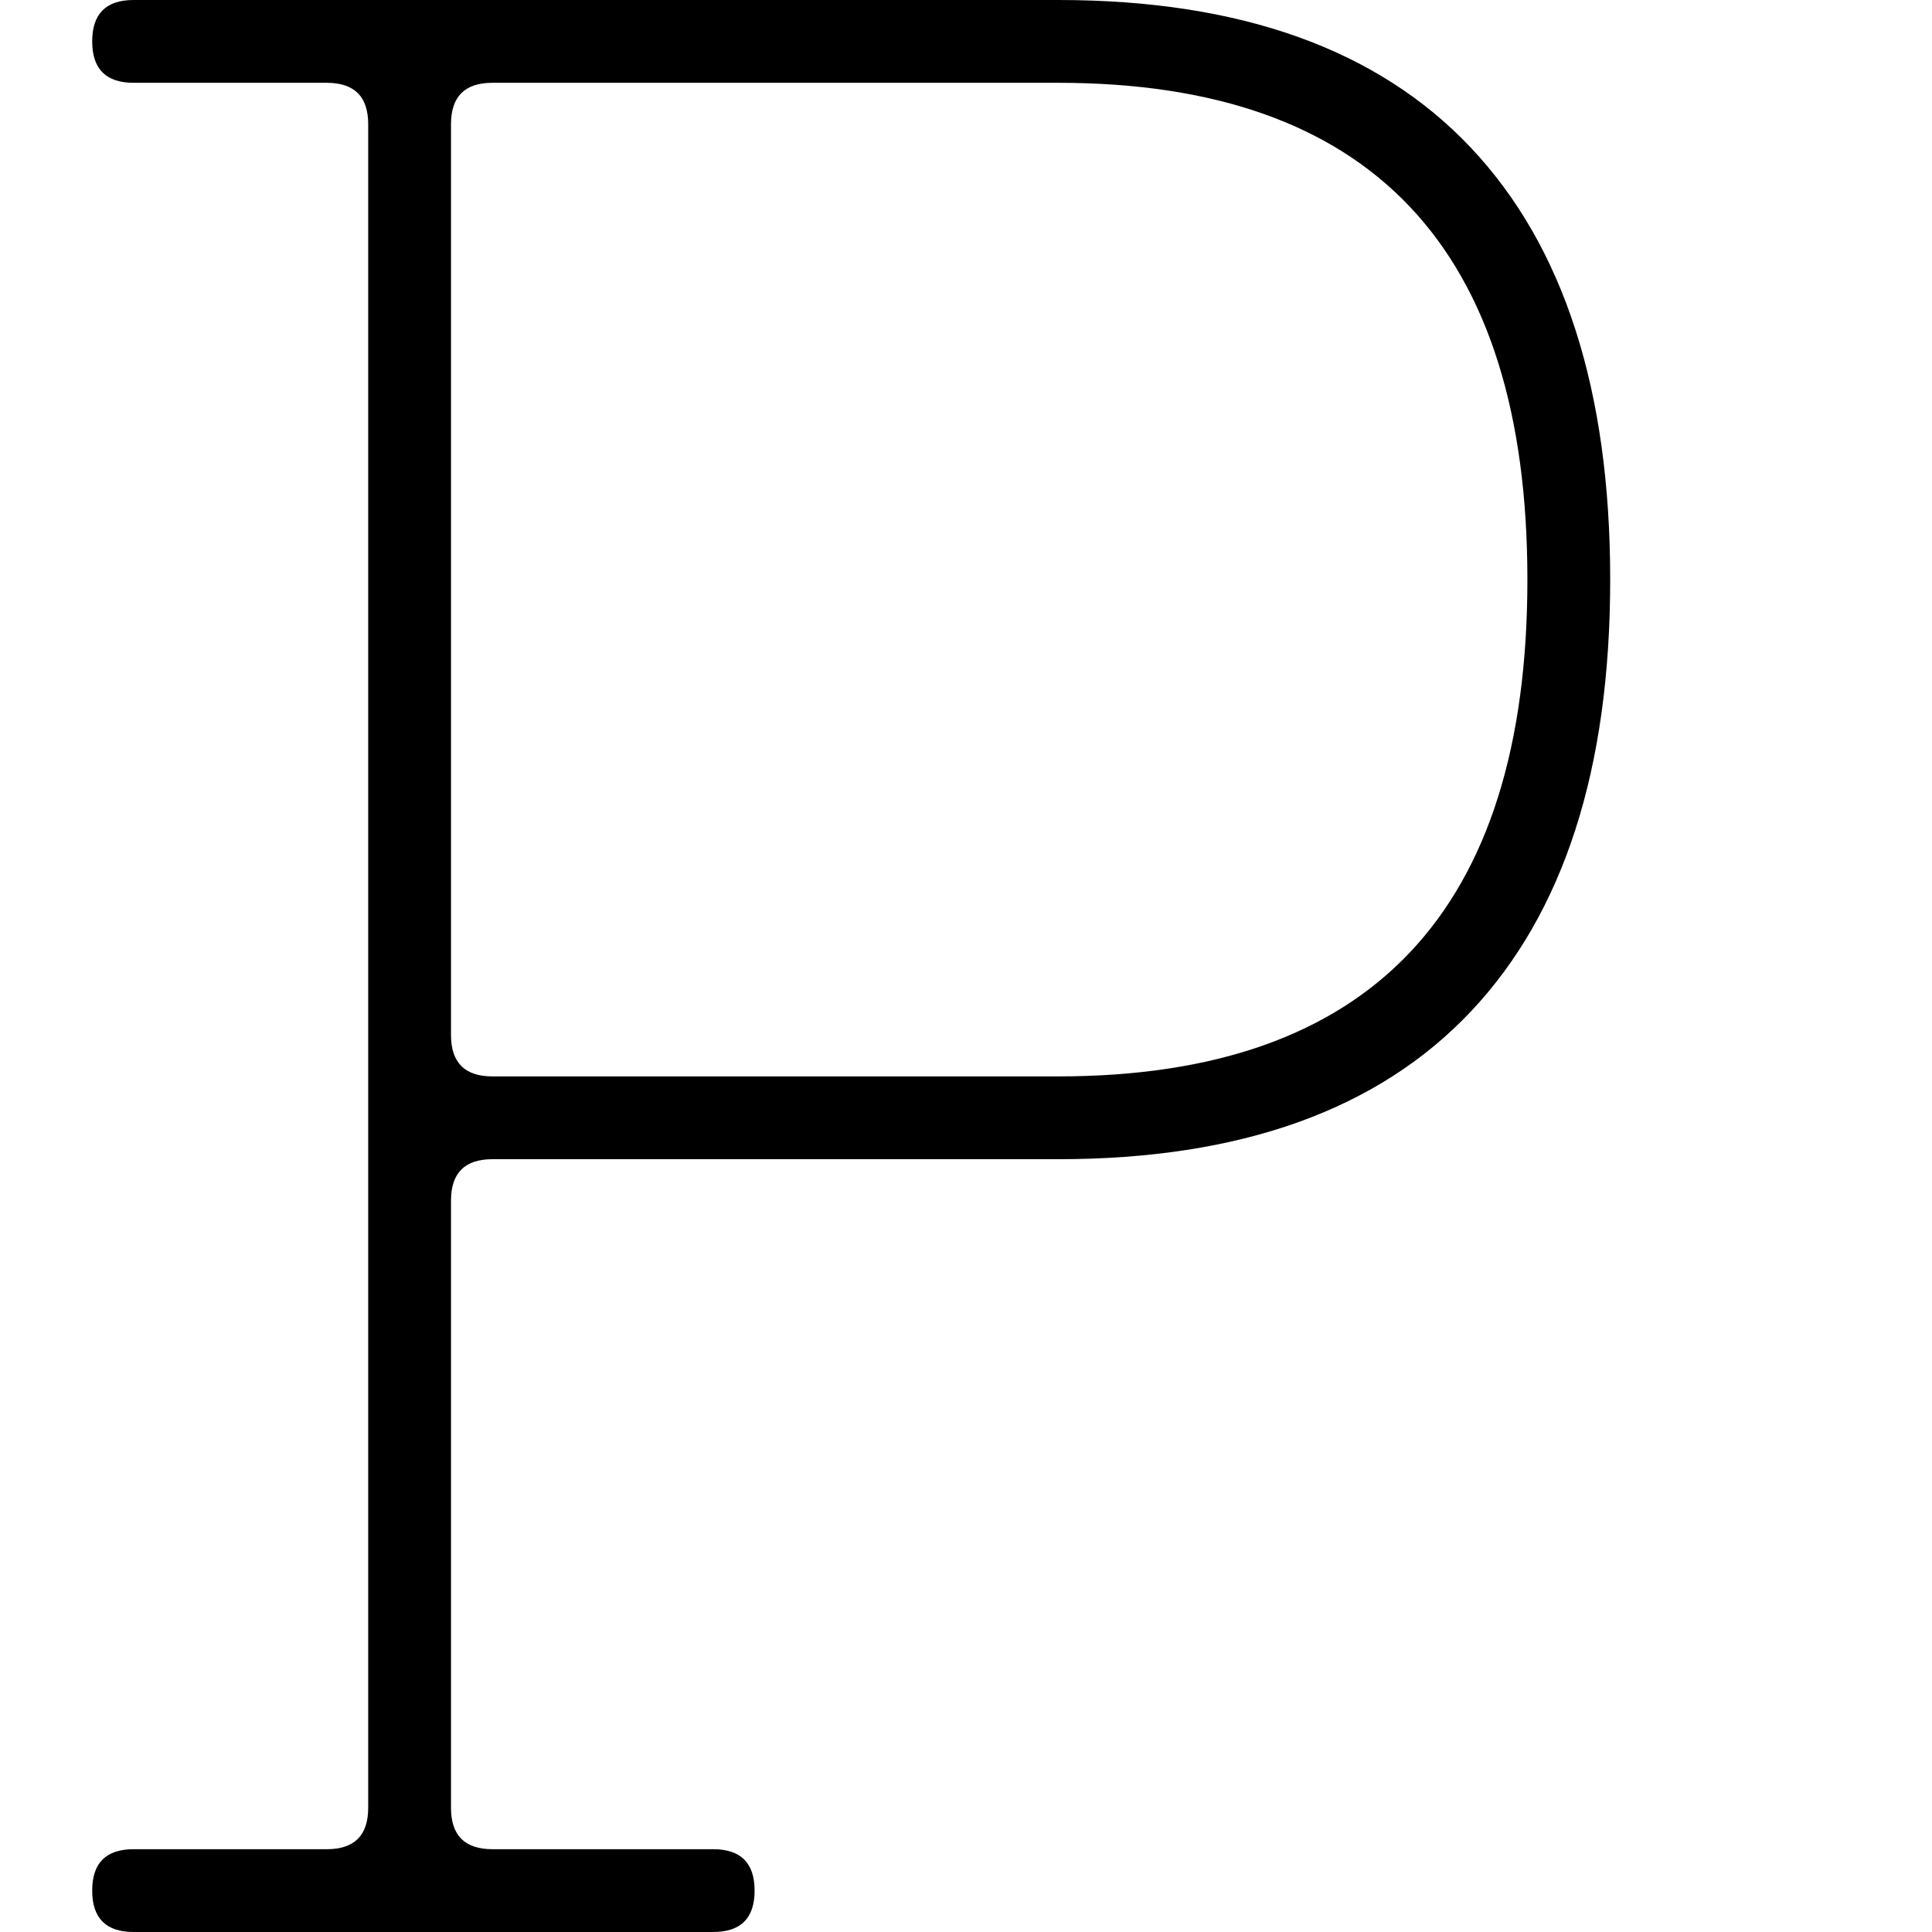
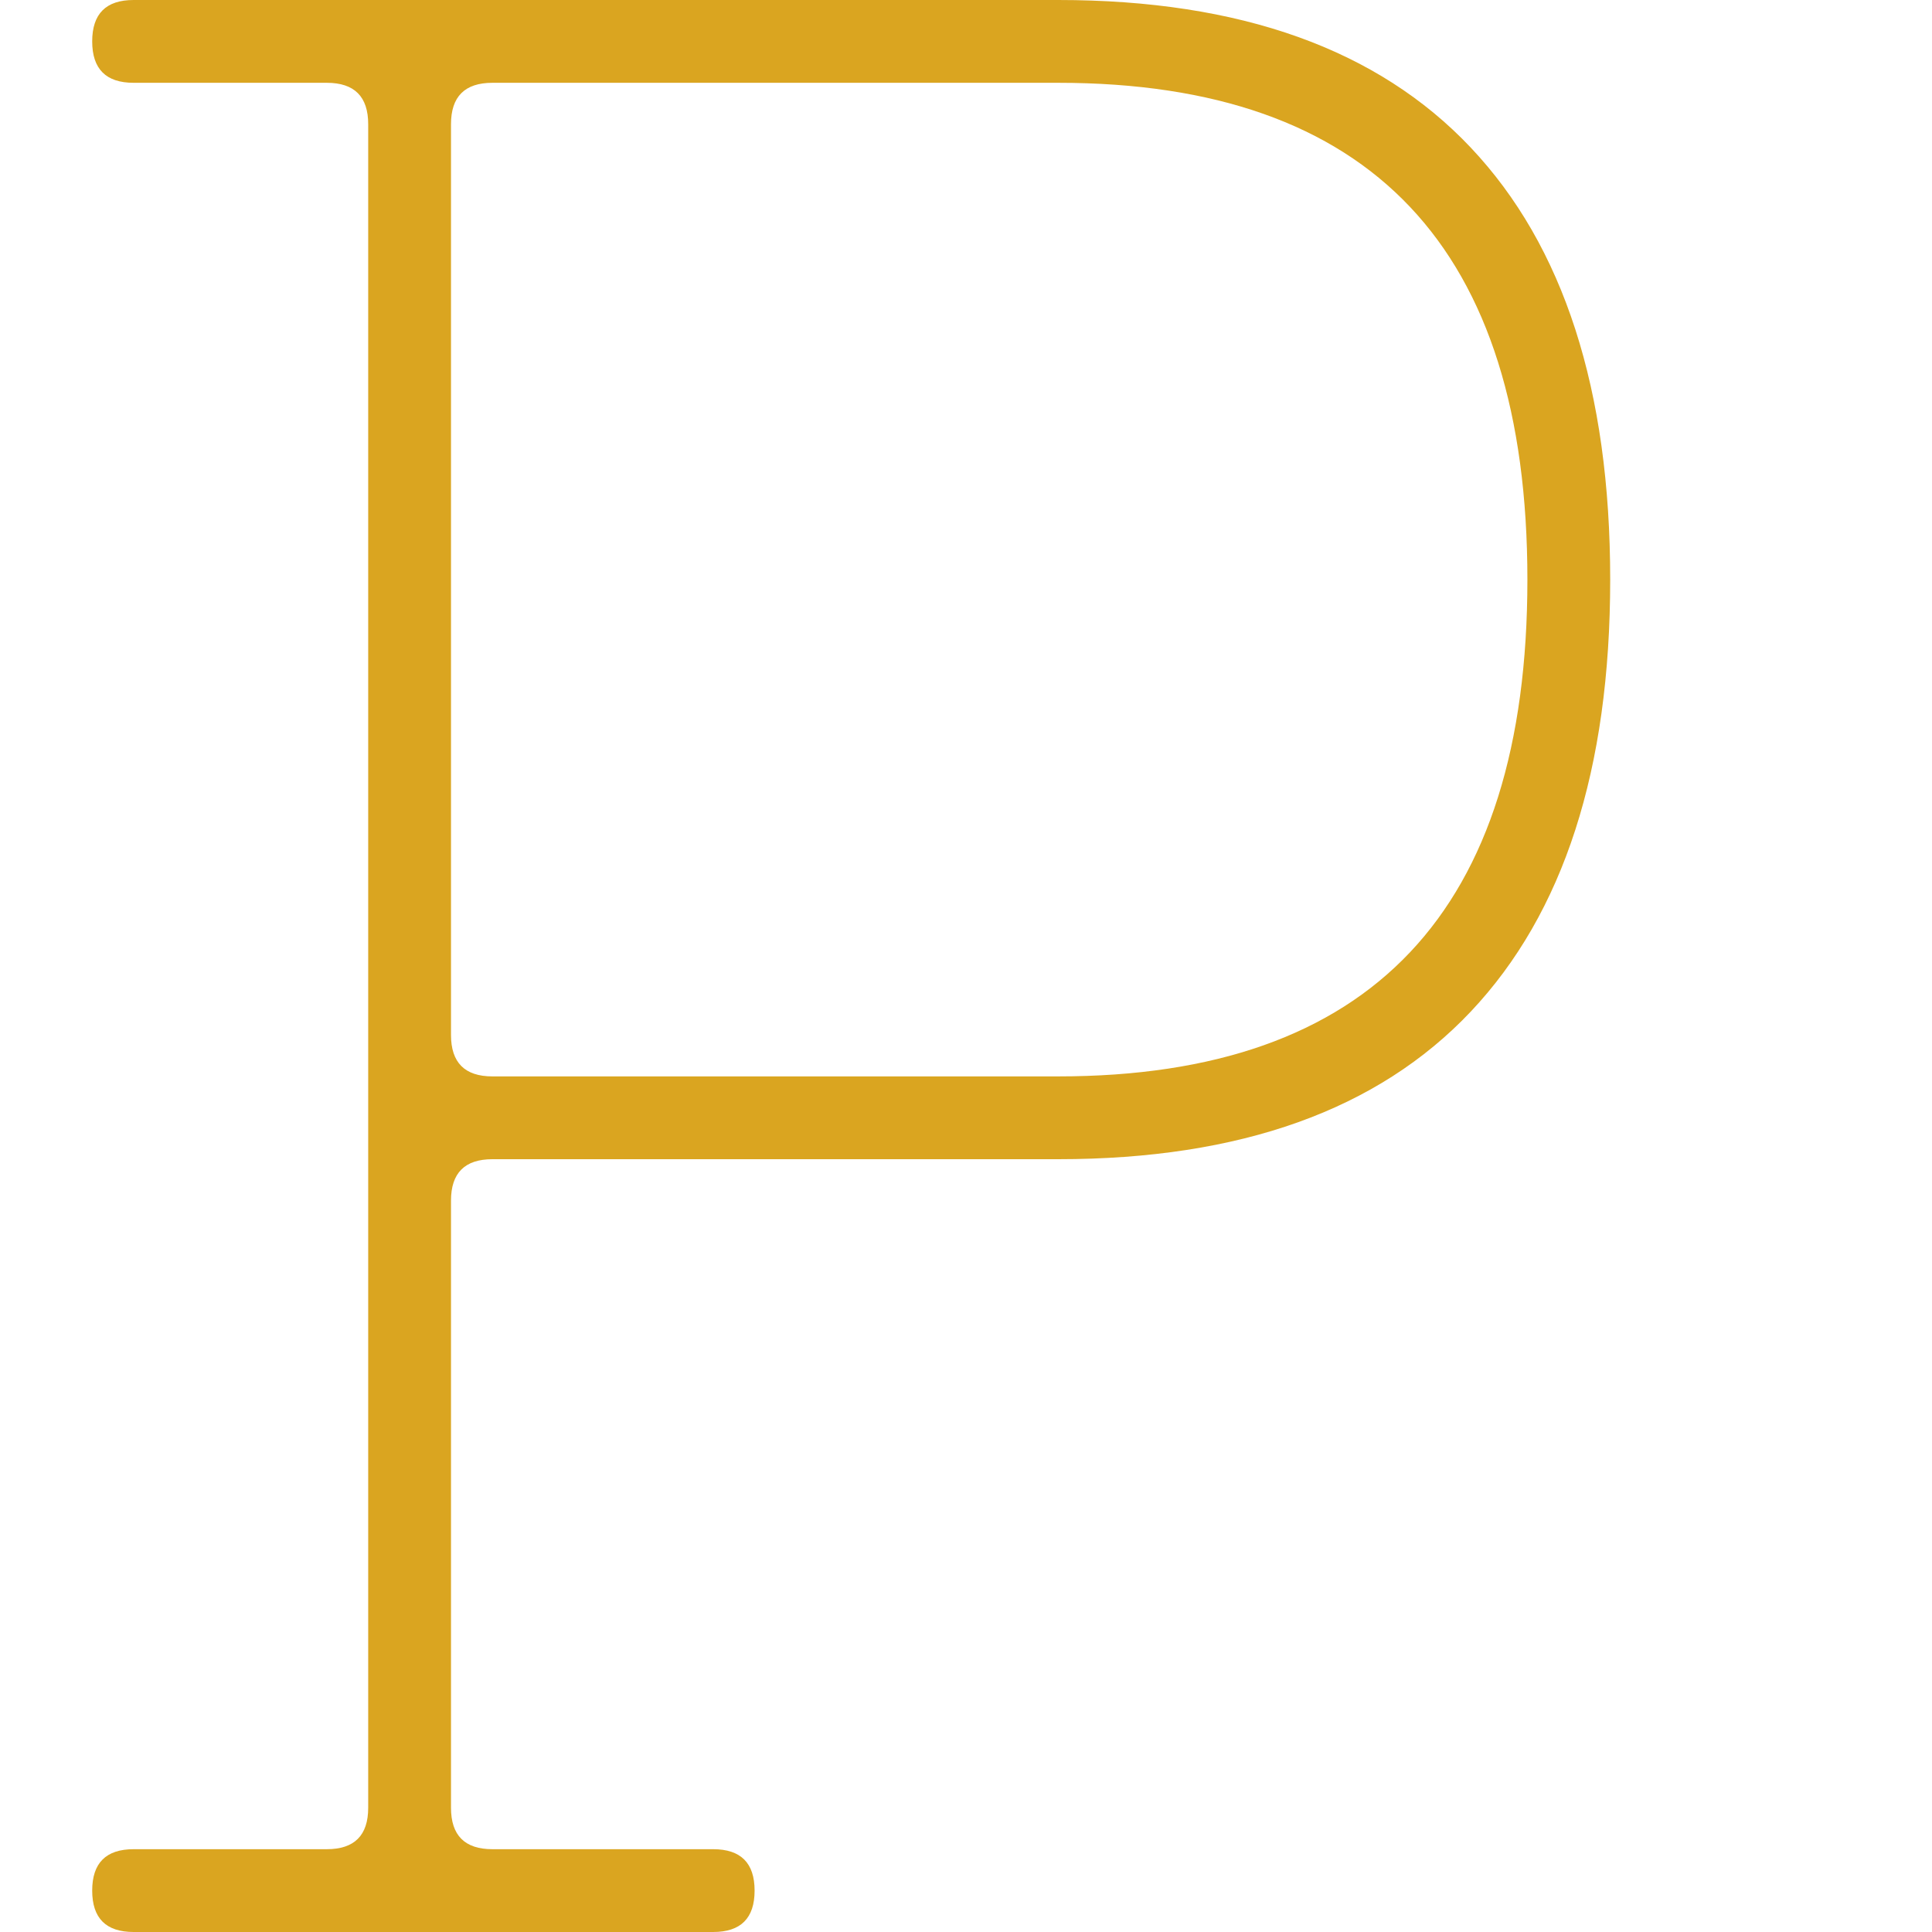
<svg xmlns="http://www.w3.org/2000/svg" style="isolation:isolate" viewBox="0 0 500 500" width="500" height="500">
  <defs>
-     <clipPath id="_clipPath_hGveEHcOFtIEX9dr0Sk6AHEM2jZ7tB0C">
+     <clipPath id="_clipPath_K1XI1SIQ84Yi93CGUy2zYklpFNaEJB1R">
      <rect width="500" height="500" />
    </clipPath>
  </defs>
-   <g clip-path="url(#_clipPath_hGveEHcOFtIEX9dr0Sk6AHEM2jZ7tB0C)">
-     <path d=" M 273.86 300 L 127.432 300 L 127.432 300 Q 116.718 300 116.718 310.714 L 116.718 310.714 L 116.718 467.857 L 116.718 467.857 Q 116.718 478.571 127.432 478.571 L 127.432 478.571 L 184.575 478.571 L 184.575 478.571 Q 195.289 478.571 195.289 489.286 L 195.289 489.286 L 195.289 489.286 Q 195.289 500 184.575 500 L 184.575 500 L 34.575 500 L 34.575 500 Q 23.86 500 23.86 489.286 L 23.86 489.286 L 23.86 489.286 Q 23.86 478.571 34.575 478.571 L 34.575 478.571 L 84.575 478.571 L 84.575 478.571 Q 95.289 478.571 95.289 467.857 L 95.289 467.857 L 95.289 32.143 L 95.289 32.143 Q 95.289 21.429 84.575 21.429 L 84.575 21.429 L 34.575 21.429 L 34.575 21.429 Q 23.86 21.429 23.86 10.714 L 23.86 10.714 L 23.86 10.714 Q 23.86 0 34.575 0 L 34.575 0 L 273.86 0 L 273.86 0 Q 344.575 0 380.646 38.214 L 380.646 38.214 L 380.646 38.214 Q 416.718 76.429 416.718 150 L 416.718 150 L 416.718 150 Q 416.718 223.571 380.646 261.786 L 380.646 261.786 L 380.646 261.786 Q 344.575 300 273.86 300 L 273.86 300 Z  M 127.432 278.571 L 273.86 278.571 L 273.86 278.571 Q 395.289 278.571 395.289 150 L 395.289 150 L 395.289 150 Q 395.289 21.429 273.86 21.429 L 273.86 21.429 L 127.432 21.429 L 127.432 21.429 Q 116.718 21.429 116.718 32.143 L 116.718 32.143 L 116.718 267.857 L 116.718 267.857 Q 116.718 278.571 127.432 278.571 L 127.432 278.571 Z " fill-rule="evenodd" fill="rgb(0,0,0)" />
+   <g clip-path="url(#_clipPath_K1XI1SIQ84Yi93CGUy2zYklpFNaEJB1R)">
+     <clipPath id="_clipPath_fOXqpMWogB4QeSnQF56zRzVT0Kzcknju">
+       <rect x="0" y="0" width="500" height="500" transform="matrix(1,0,0,1,0,0)" fill="rgb(255,255,255)" />
+     </clipPath>
+     <g clip-path="url(#_clipPath_fOXqpMWogB4QeSnQF56zRzVT0Kzcknju)">
+       <g id="Group">
+         <path d=" M 273.86 300 L 127.432 300 L 127.432 300 Q 116.718 300 116.718 310.714 L 116.718 310.714 L 116.718 467.857 L 116.718 467.857 Q 116.718 478.571 127.432 478.571 L 127.432 478.571 L 184.575 478.571 L 184.575 478.571 Q 195.289 478.571 195.289 489.286 L 195.289 489.286 L 195.289 489.286 Q 195.289 500 184.575 500 L 184.575 500 L 34.575 500 L 34.575 500 Q 23.86 500 23.86 489.286 L 23.86 489.286 L 23.86 489.286 Q 23.86 478.571 34.575 478.571 L 34.575 478.571 L 84.575 478.571 L 84.575 478.571 Q 95.289 478.571 95.289 467.857 L 95.289 467.857 L 95.289 32.143 L 95.289 32.143 Q 95.289 21.429 84.575 21.429 L 84.575 21.429 L 34.575 21.429 L 34.575 21.429 Q 23.86 21.429 23.86 10.714 L 23.86 10.714 L 23.86 10.714 Q 23.86 0 34.575 0 L 34.575 0 L 273.86 0 L 273.86 0 Q 344.575 0 380.646 38.214 L 380.646 38.214 L 380.646 38.214 Q 416.718 76.429 416.718 150 L 416.718 150 L 416.718 150 Q 416.718 223.571 380.646 261.786 L 380.646 261.786 L 380.646 261.786 Q 344.575 300 273.86 300 L 273.86 300 L 273.86 300 Z  M 127.432 278.571 L 273.86 278.571 L 273.86 278.571 Q 395.289 278.571 395.289 150 L 395.289 150 L 395.289 150 Q 395.289 21.429 273.86 21.429 L 273.86 21.429 L 127.432 21.429 L 127.432 21.429 Q 116.718 21.429 116.718 32.143 L 116.718 32.143 L 116.718 267.857 L 116.718 267.857 Q 116.718 278.571 127.432 278.571 L 127.432 278.571 L 127.432 278.571 Z " fill-rule="evenodd" fill="rgb(218,165,32)" />
+       </g>
+     </g>
  </g>
</svg>
